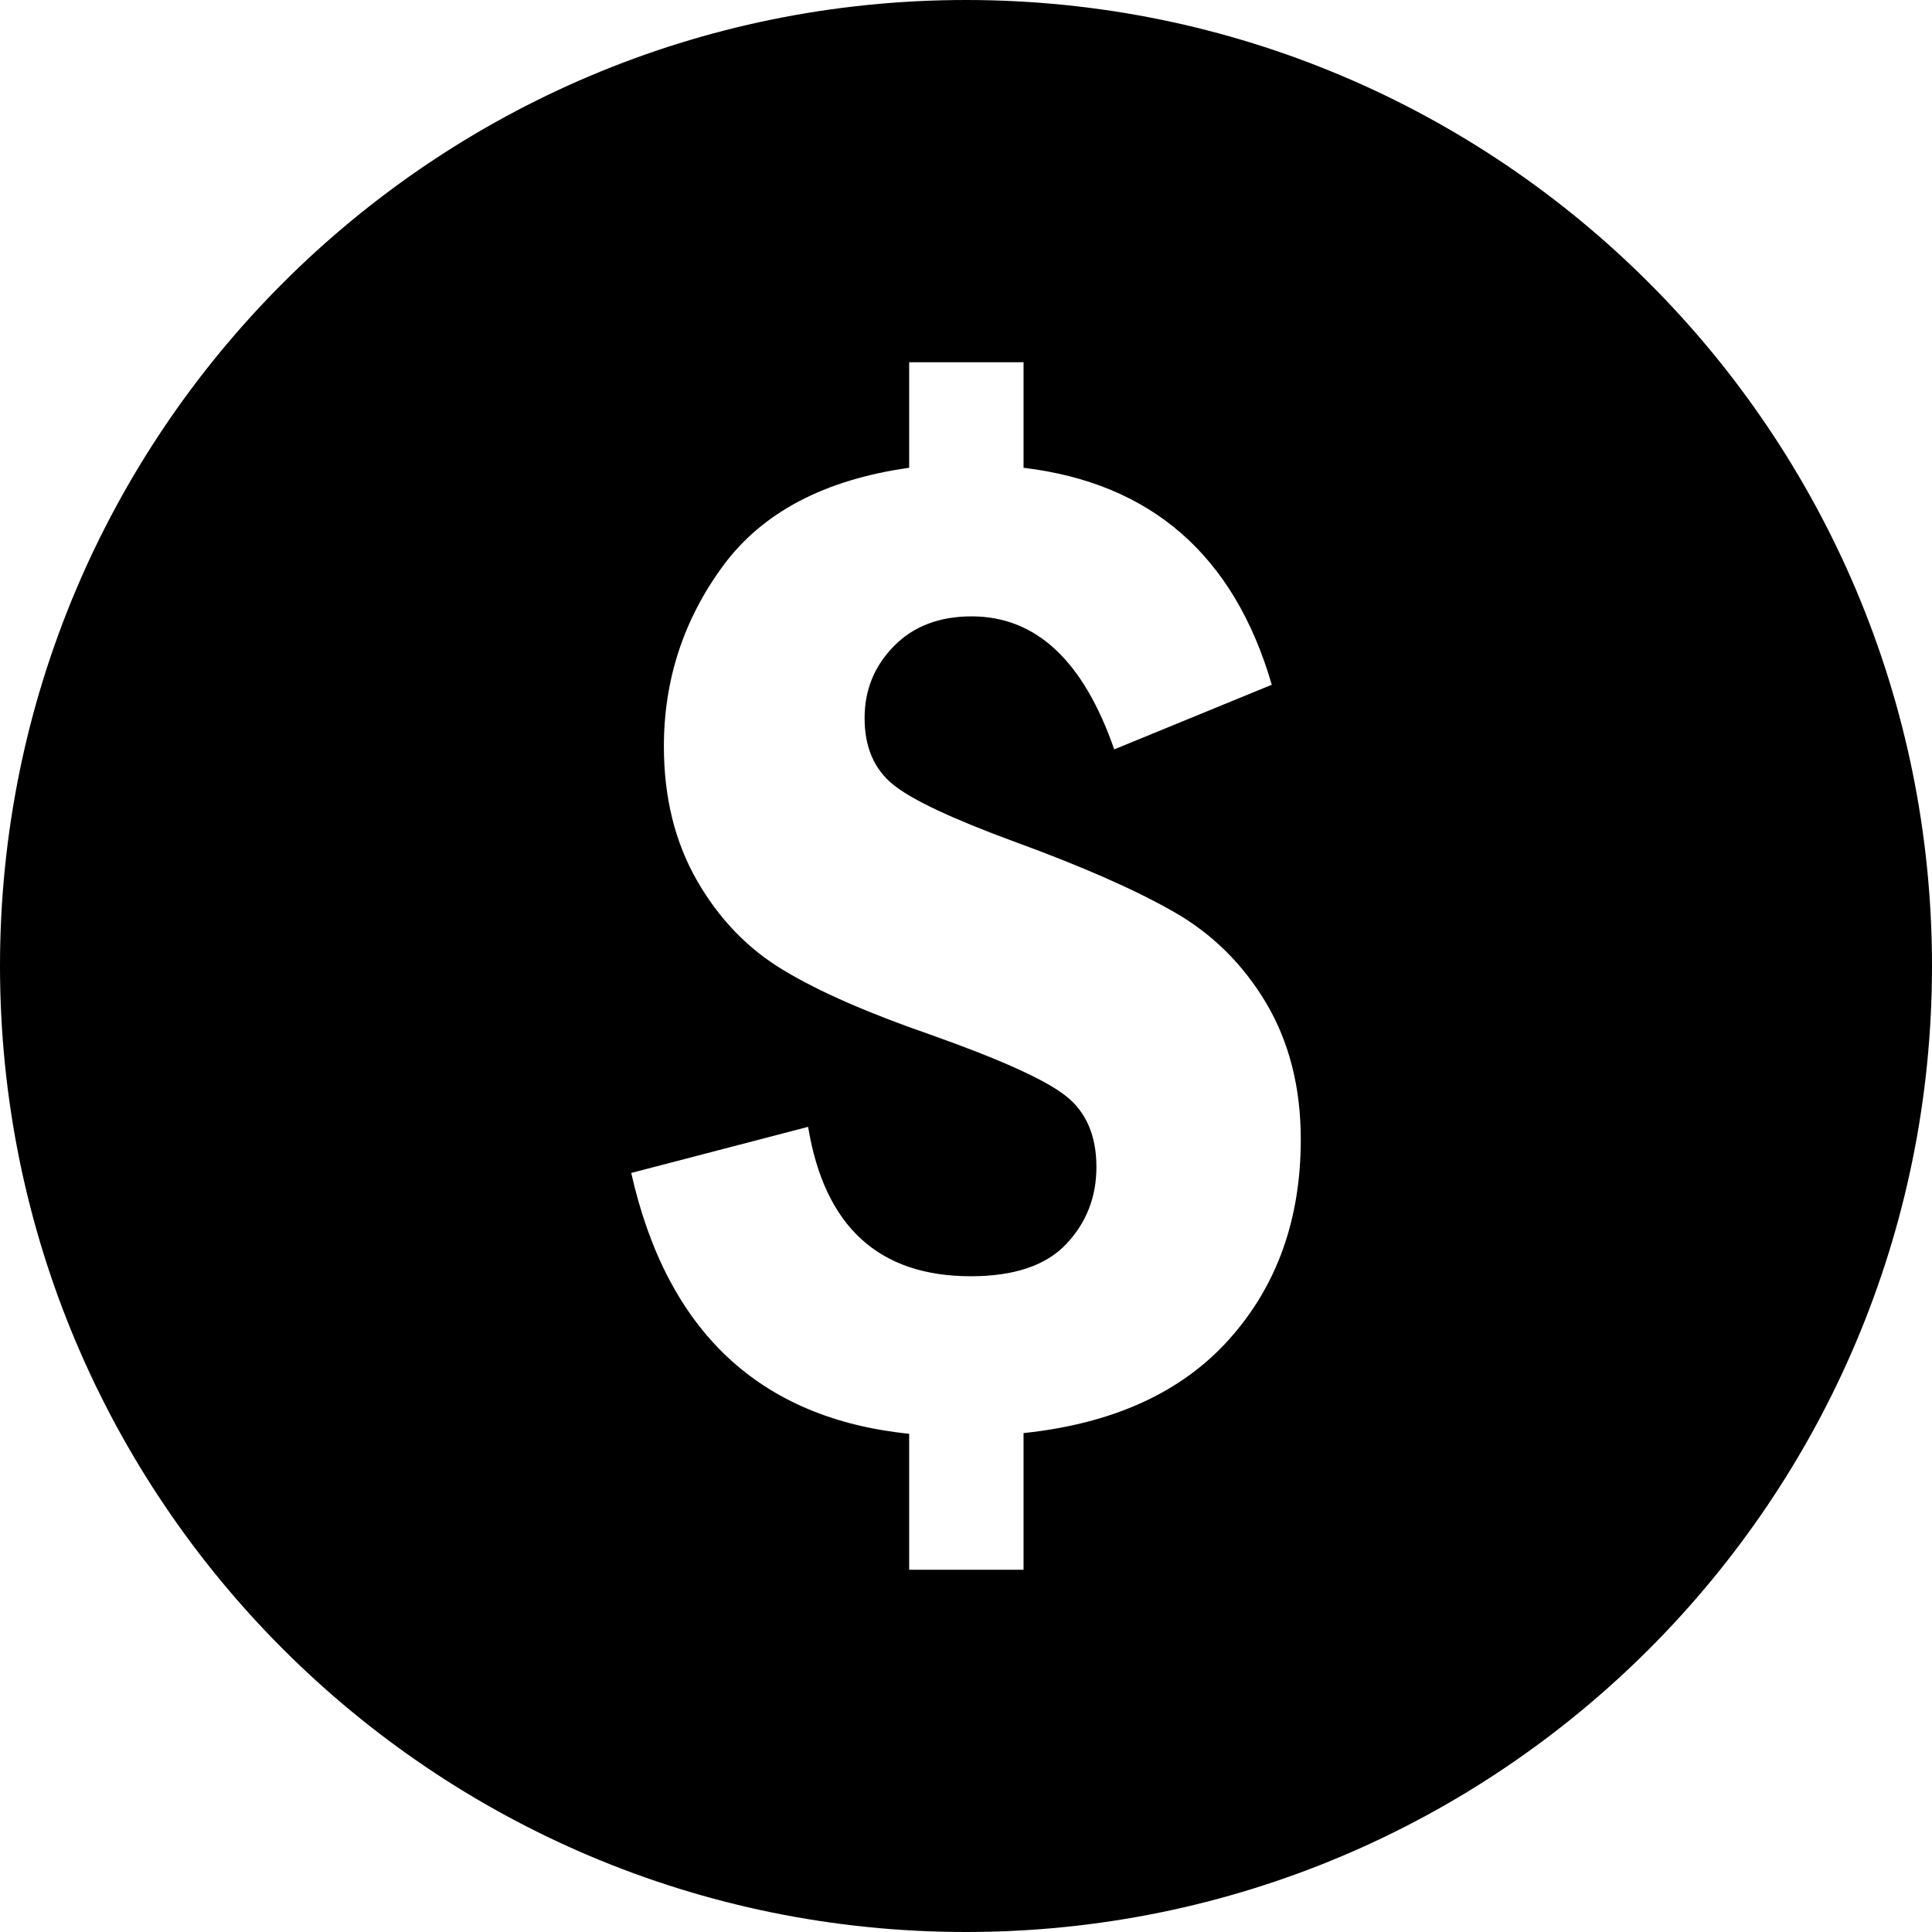
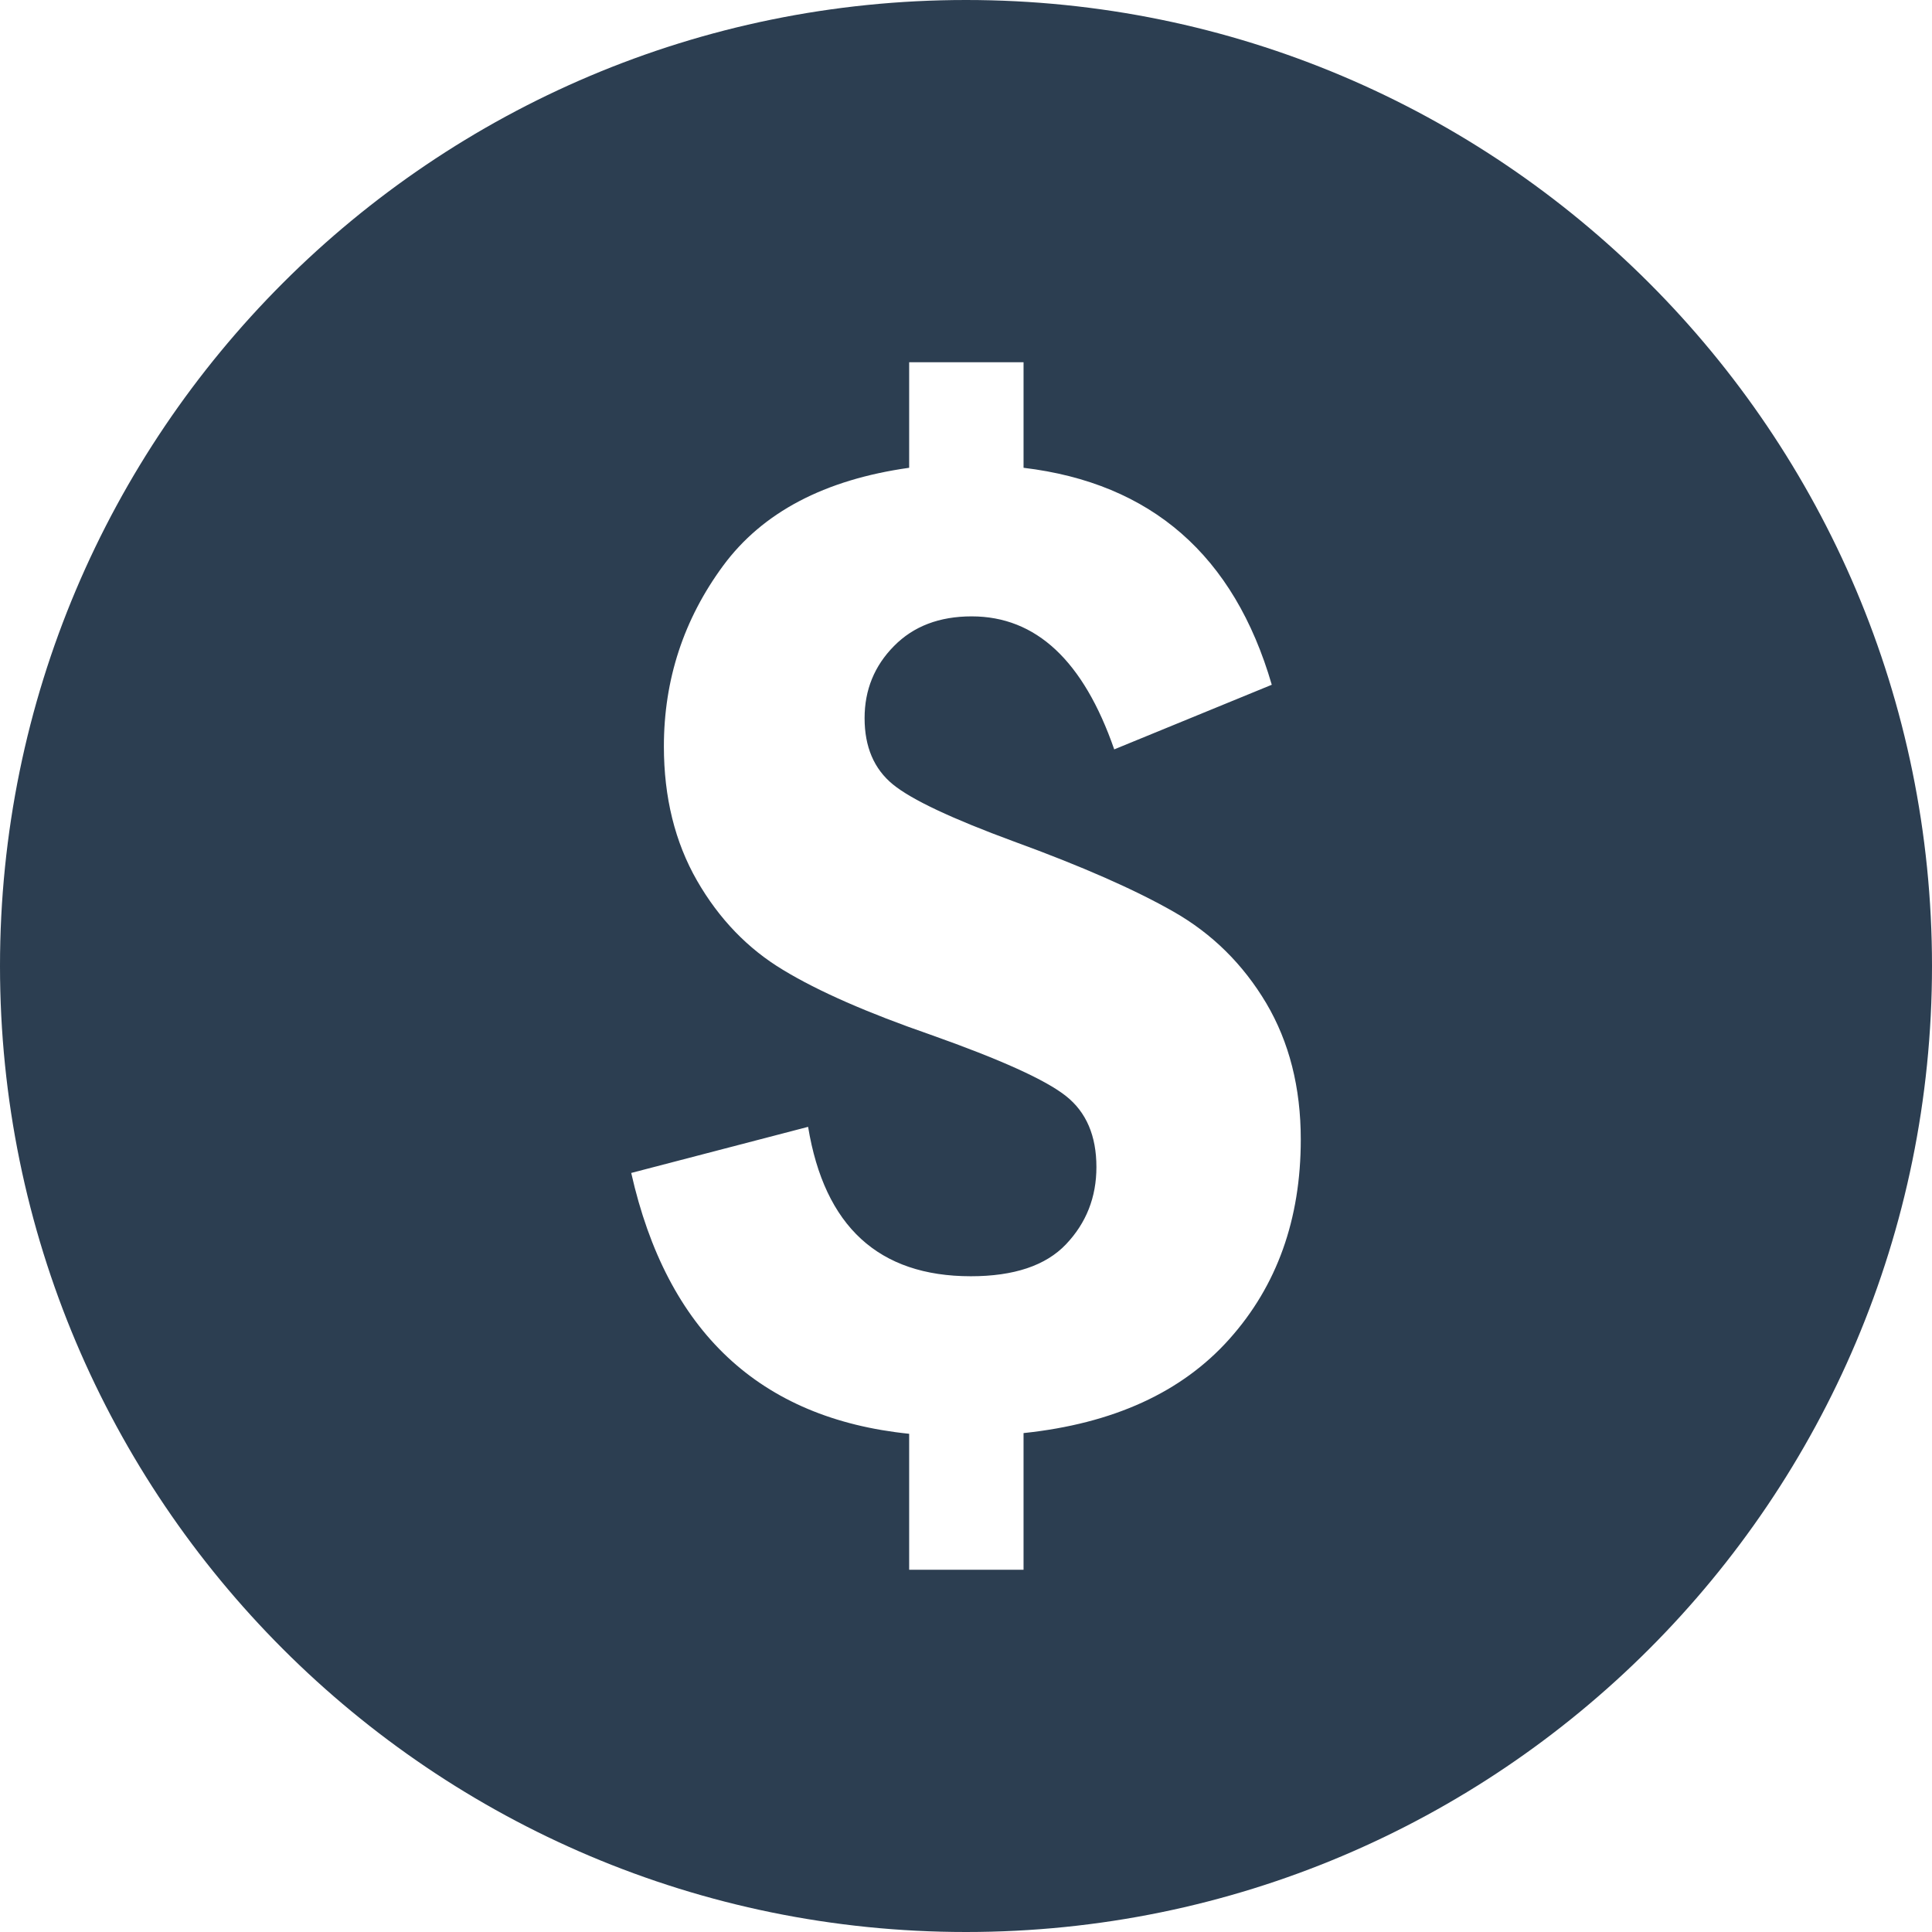
<svg xmlns="http://www.w3.org/2000/svg" version="1.1" id="Capa_1" x="0px" y="0px" width="512px" height="512px" viewBox="0 0 512 512" style="enable-background:new 0 0 512 512;" xml:space="preserve">
  <g>
-     <path d="M256,0C114.625,0,0,114.625,0,256s114.625,256,256,256c141.406,0,256-114.625,256-256S397.406,0,256,0z M325.812,354.844   c-12.594,14.125-30.78,22.438-54.562,24.938V416h-30.313v-36.031c-39.656-4.062-64.188-27.125-73.656-69.125l46.875-12.219   c4.344,26.406,18.719,39.594,43.125,39.594c11.406,0,19.844-2.812,25.219-8.469s8.062-12.469,8.062-20.469   c0-8.281-2.688-14.563-8.062-18.813c-5.375-4.28-17.344-9.688-35.875-16.25c-16.656-5.78-29.688-11.469-39.063-17.155   c-9.375-5.625-17-13.531-22.844-23.688c-5.844-10.188-8.781-22.063-8.781-35.563c0-17.719,5.25-33.688,15.688-47.875   c10.438-14.156,26.875-22.813,49.313-25.969V96h30.313v27.969c33.875,4.063,55.813,23.219,65.781,57.5l-41.75,17.125   c-8.156-23.5-20.72-35.25-37.781-35.25c-8.563,0-15.438,2.625-20.594,7.875c-5.188,5.25-7.781,11.625-7.781,19.094   c0,7.625,2.5,13.469,7.5,17.563c4.969,4.063,15.688,9.094,32.063,15.125c18,6.563,32.125,12.781,42.344,18.625   c10.25,5.844,18.406,13.938,24.531,24.219c6.094,10.313,9.155,22.345,9.155,36.126C344.719,323.125,338.406,340.75,325.812,354.844   z" />
+     <path fill="#2C3E51" d="M256,0C114.625,0,0,114.625,0,256s114.625,256,256,256c141.406,0,256-114.625,256-256S397.406,0,256,0z M325.812,354.844   c-12.594,14.125-30.78,22.438-54.562,24.938V416h-30.313v-36.031c-39.656-4.062-64.188-27.125-73.656-69.125l46.875-12.219   c4.344,26.406,18.719,39.594,43.125,39.594c11.406,0,19.844-2.812,25.219-8.469s8.062-12.469,8.062-20.469   c0-8.281-2.688-14.563-8.062-18.813c-5.375-4.28-17.344-9.688-35.875-16.25c-16.656-5.78-29.688-11.469-39.063-17.155   c-9.375-5.625-17-13.531-22.844-23.688c-5.844-10.188-8.781-22.063-8.781-35.563c0-17.719,5.25-33.688,15.688-47.875   c10.438-14.156,26.875-22.813,49.313-25.969V96h30.313v27.969c33.875,4.063,55.813,23.219,65.781,57.5l-41.75,17.125   c-8.156-23.5-20.72-35.25-37.781-35.25c-8.563,0-15.438,2.625-20.594,7.875c-5.188,5.25-7.781,11.625-7.781,19.094   c0,7.625,2.5,13.469,7.5,17.563c4.969,4.063,15.688,9.094,32.063,15.125c18,6.563,32.125,12.781,42.344,18.625   c10.25,5.844,18.406,13.938,24.531,24.219c6.094,10.313,9.155,22.345,9.155,36.126C344.719,323.125,338.406,340.75,325.812,354.844   z" />
  </g>
  <g>
</g>
  <g>
</g>
  <g>
</g>
  <g>
</g>
  <g>
</g>
  <g>
</g>
  <g>
</g>
  <g>
</g>
  <g>
</g>
  <g>
</g>
  <g>
</g>
  <g>
</g>
  <g>
</g>
  <g>
</g>
  <g>
</g>
</svg>
